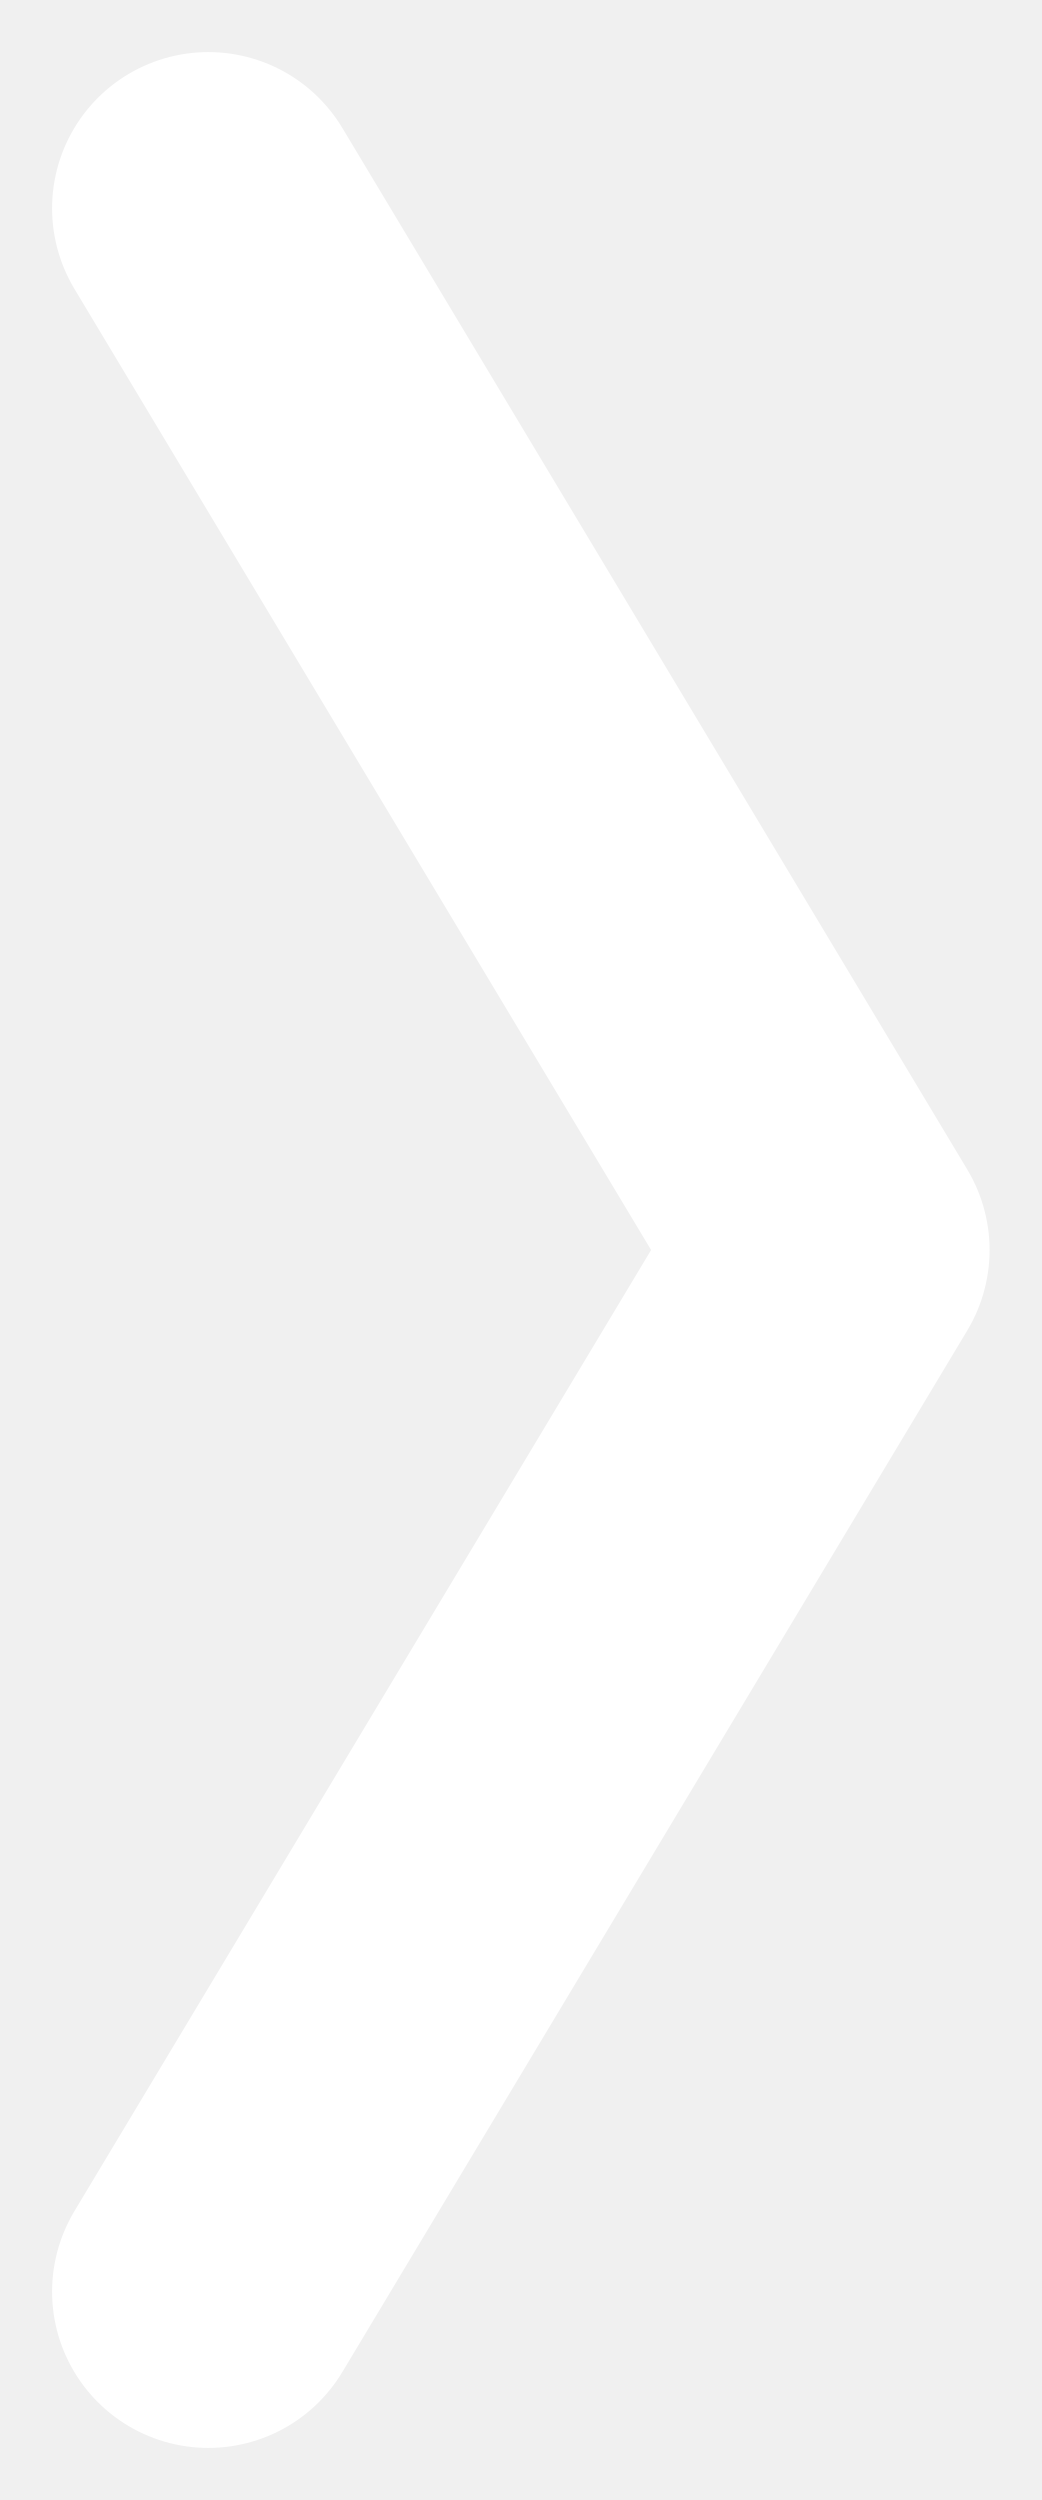
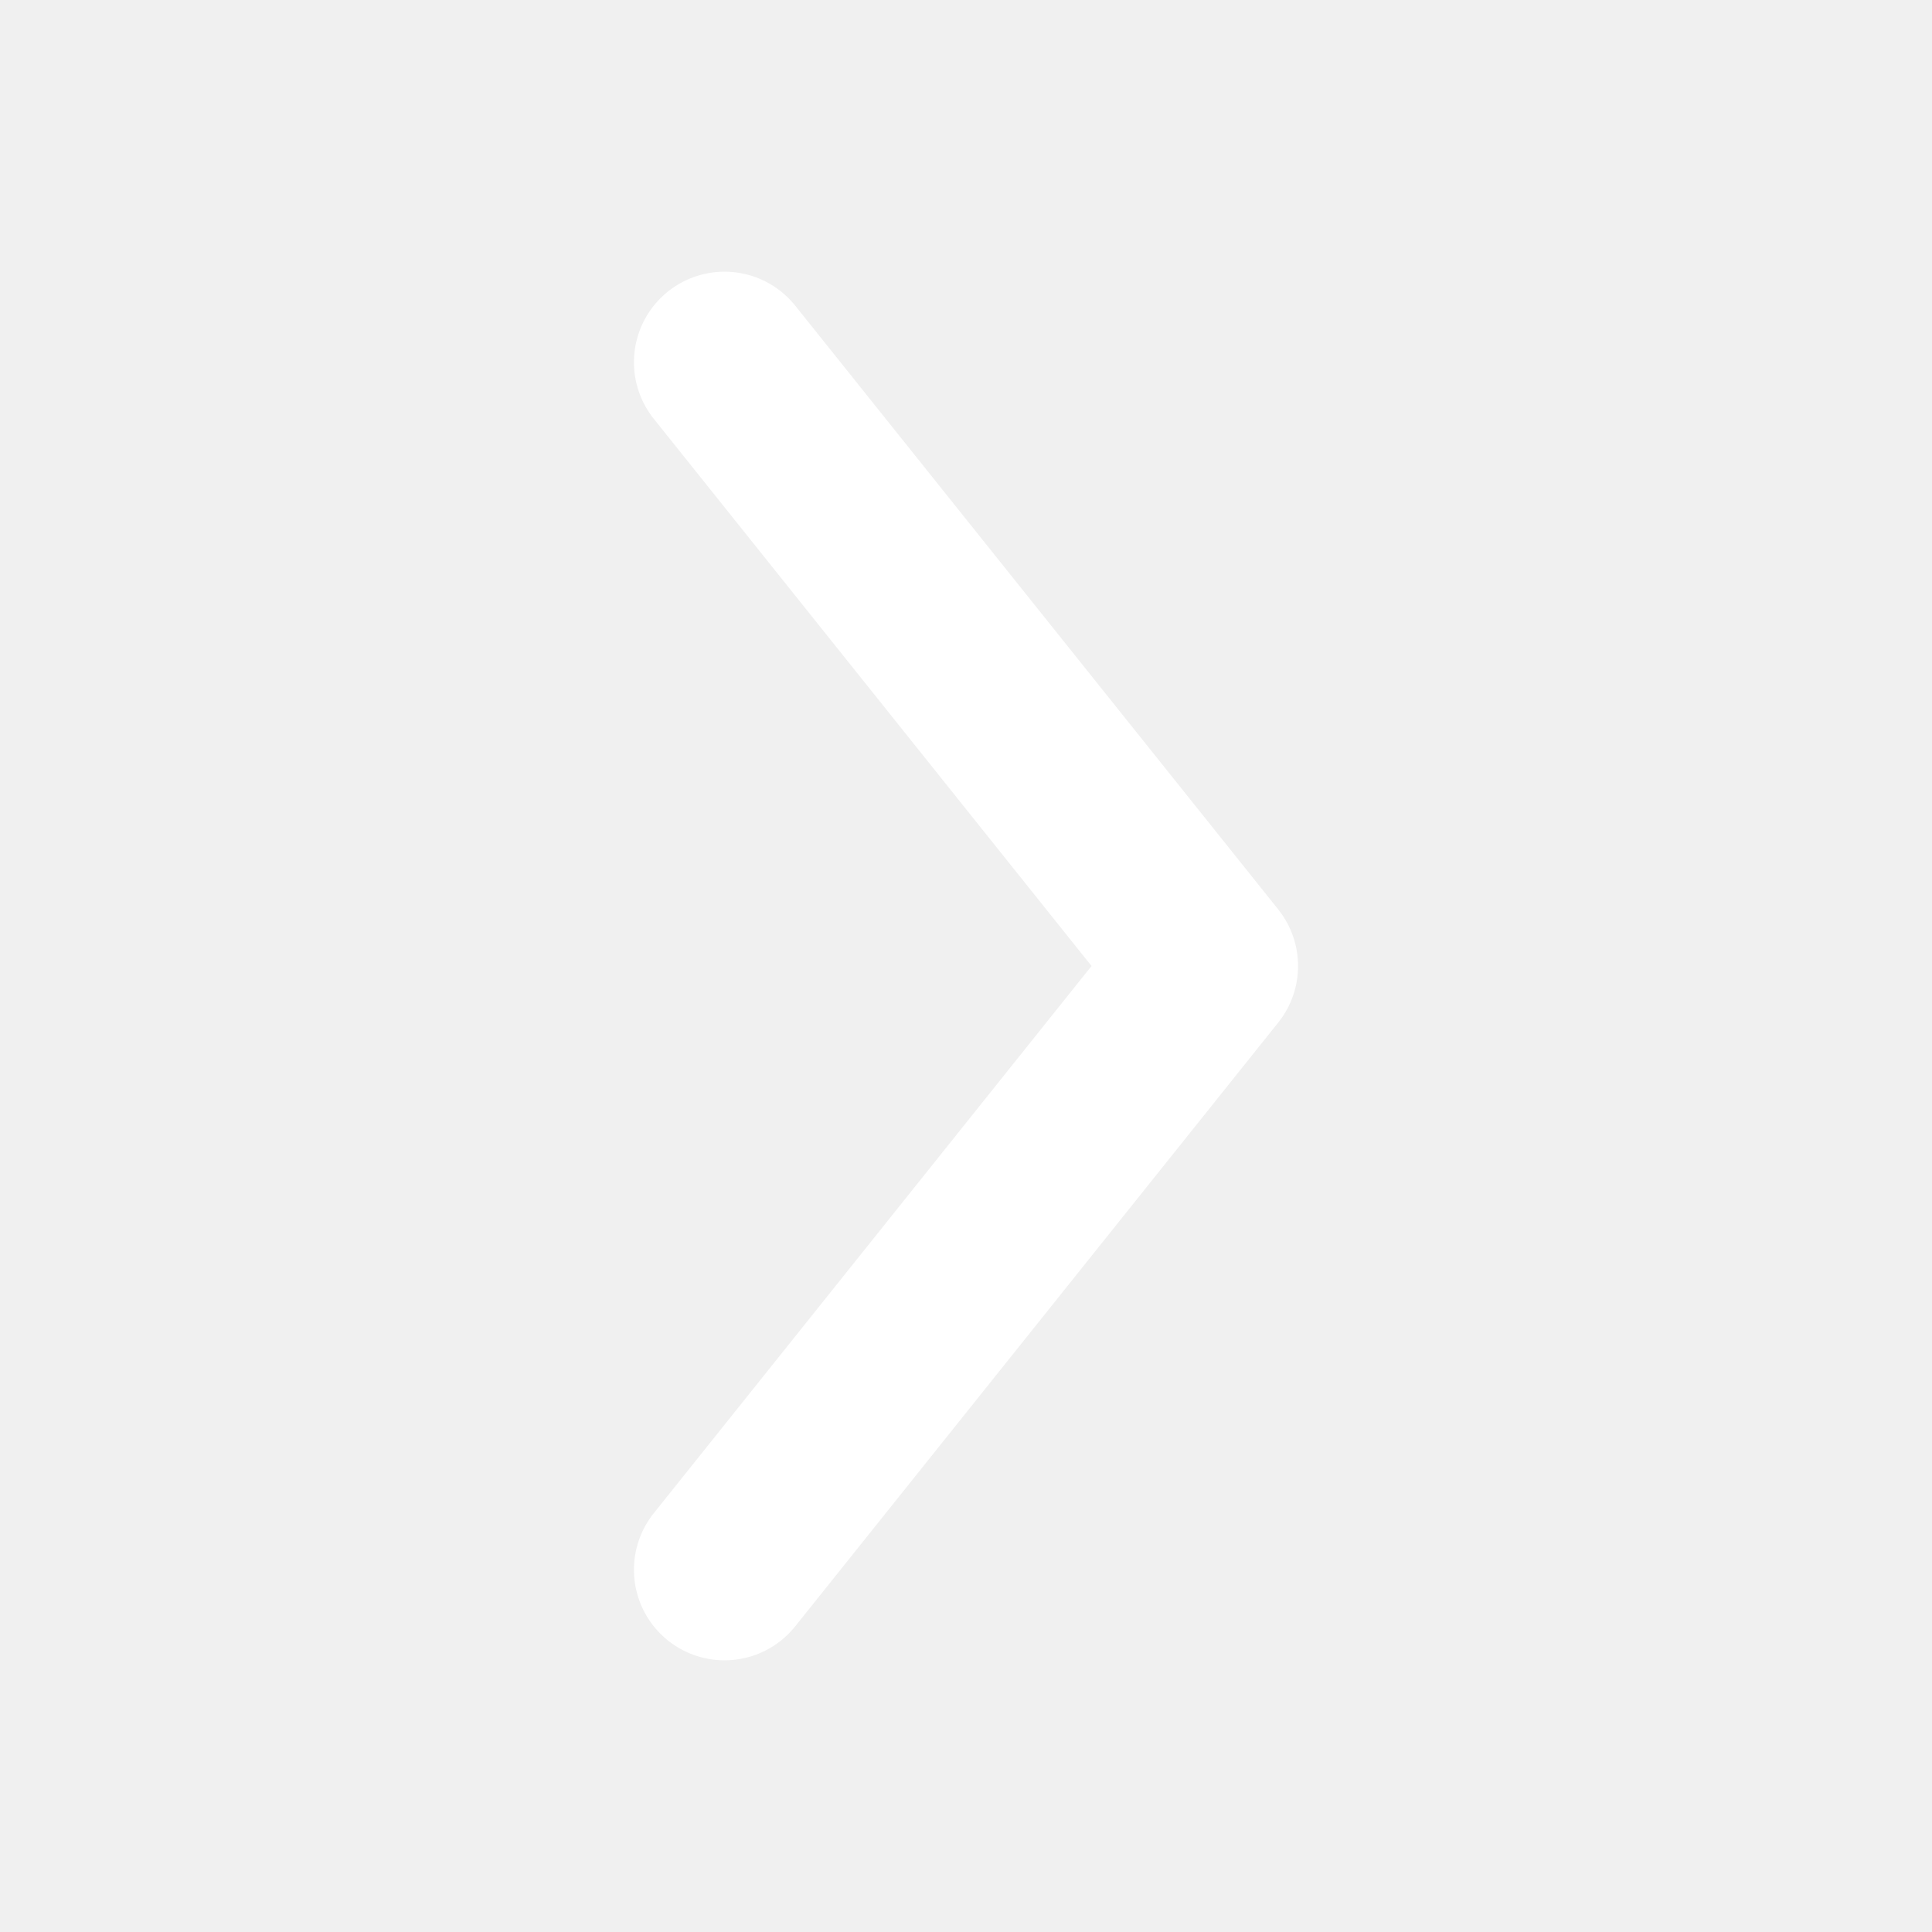
- <svg xmlns="http://www.w3.org/2000/svg" width="5" height="12" viewBox="0 0 5 12" fill="none">
-   <path d="M1 1L4 6L1 11" stroke="white" stroke-width="1.5" stroke-linecap="round" stroke-linejoin="round" />
+ <svg xmlns="http://www.w3.org/2000/svg" width="16" height="16" viewBox="0 0 16 16" fill="none">
+   <path d="M6 3L10 8L6 13" stroke="white" stroke-width="1.5" stroke-linecap="round" stroke-linejoin="round" />
</svg>
